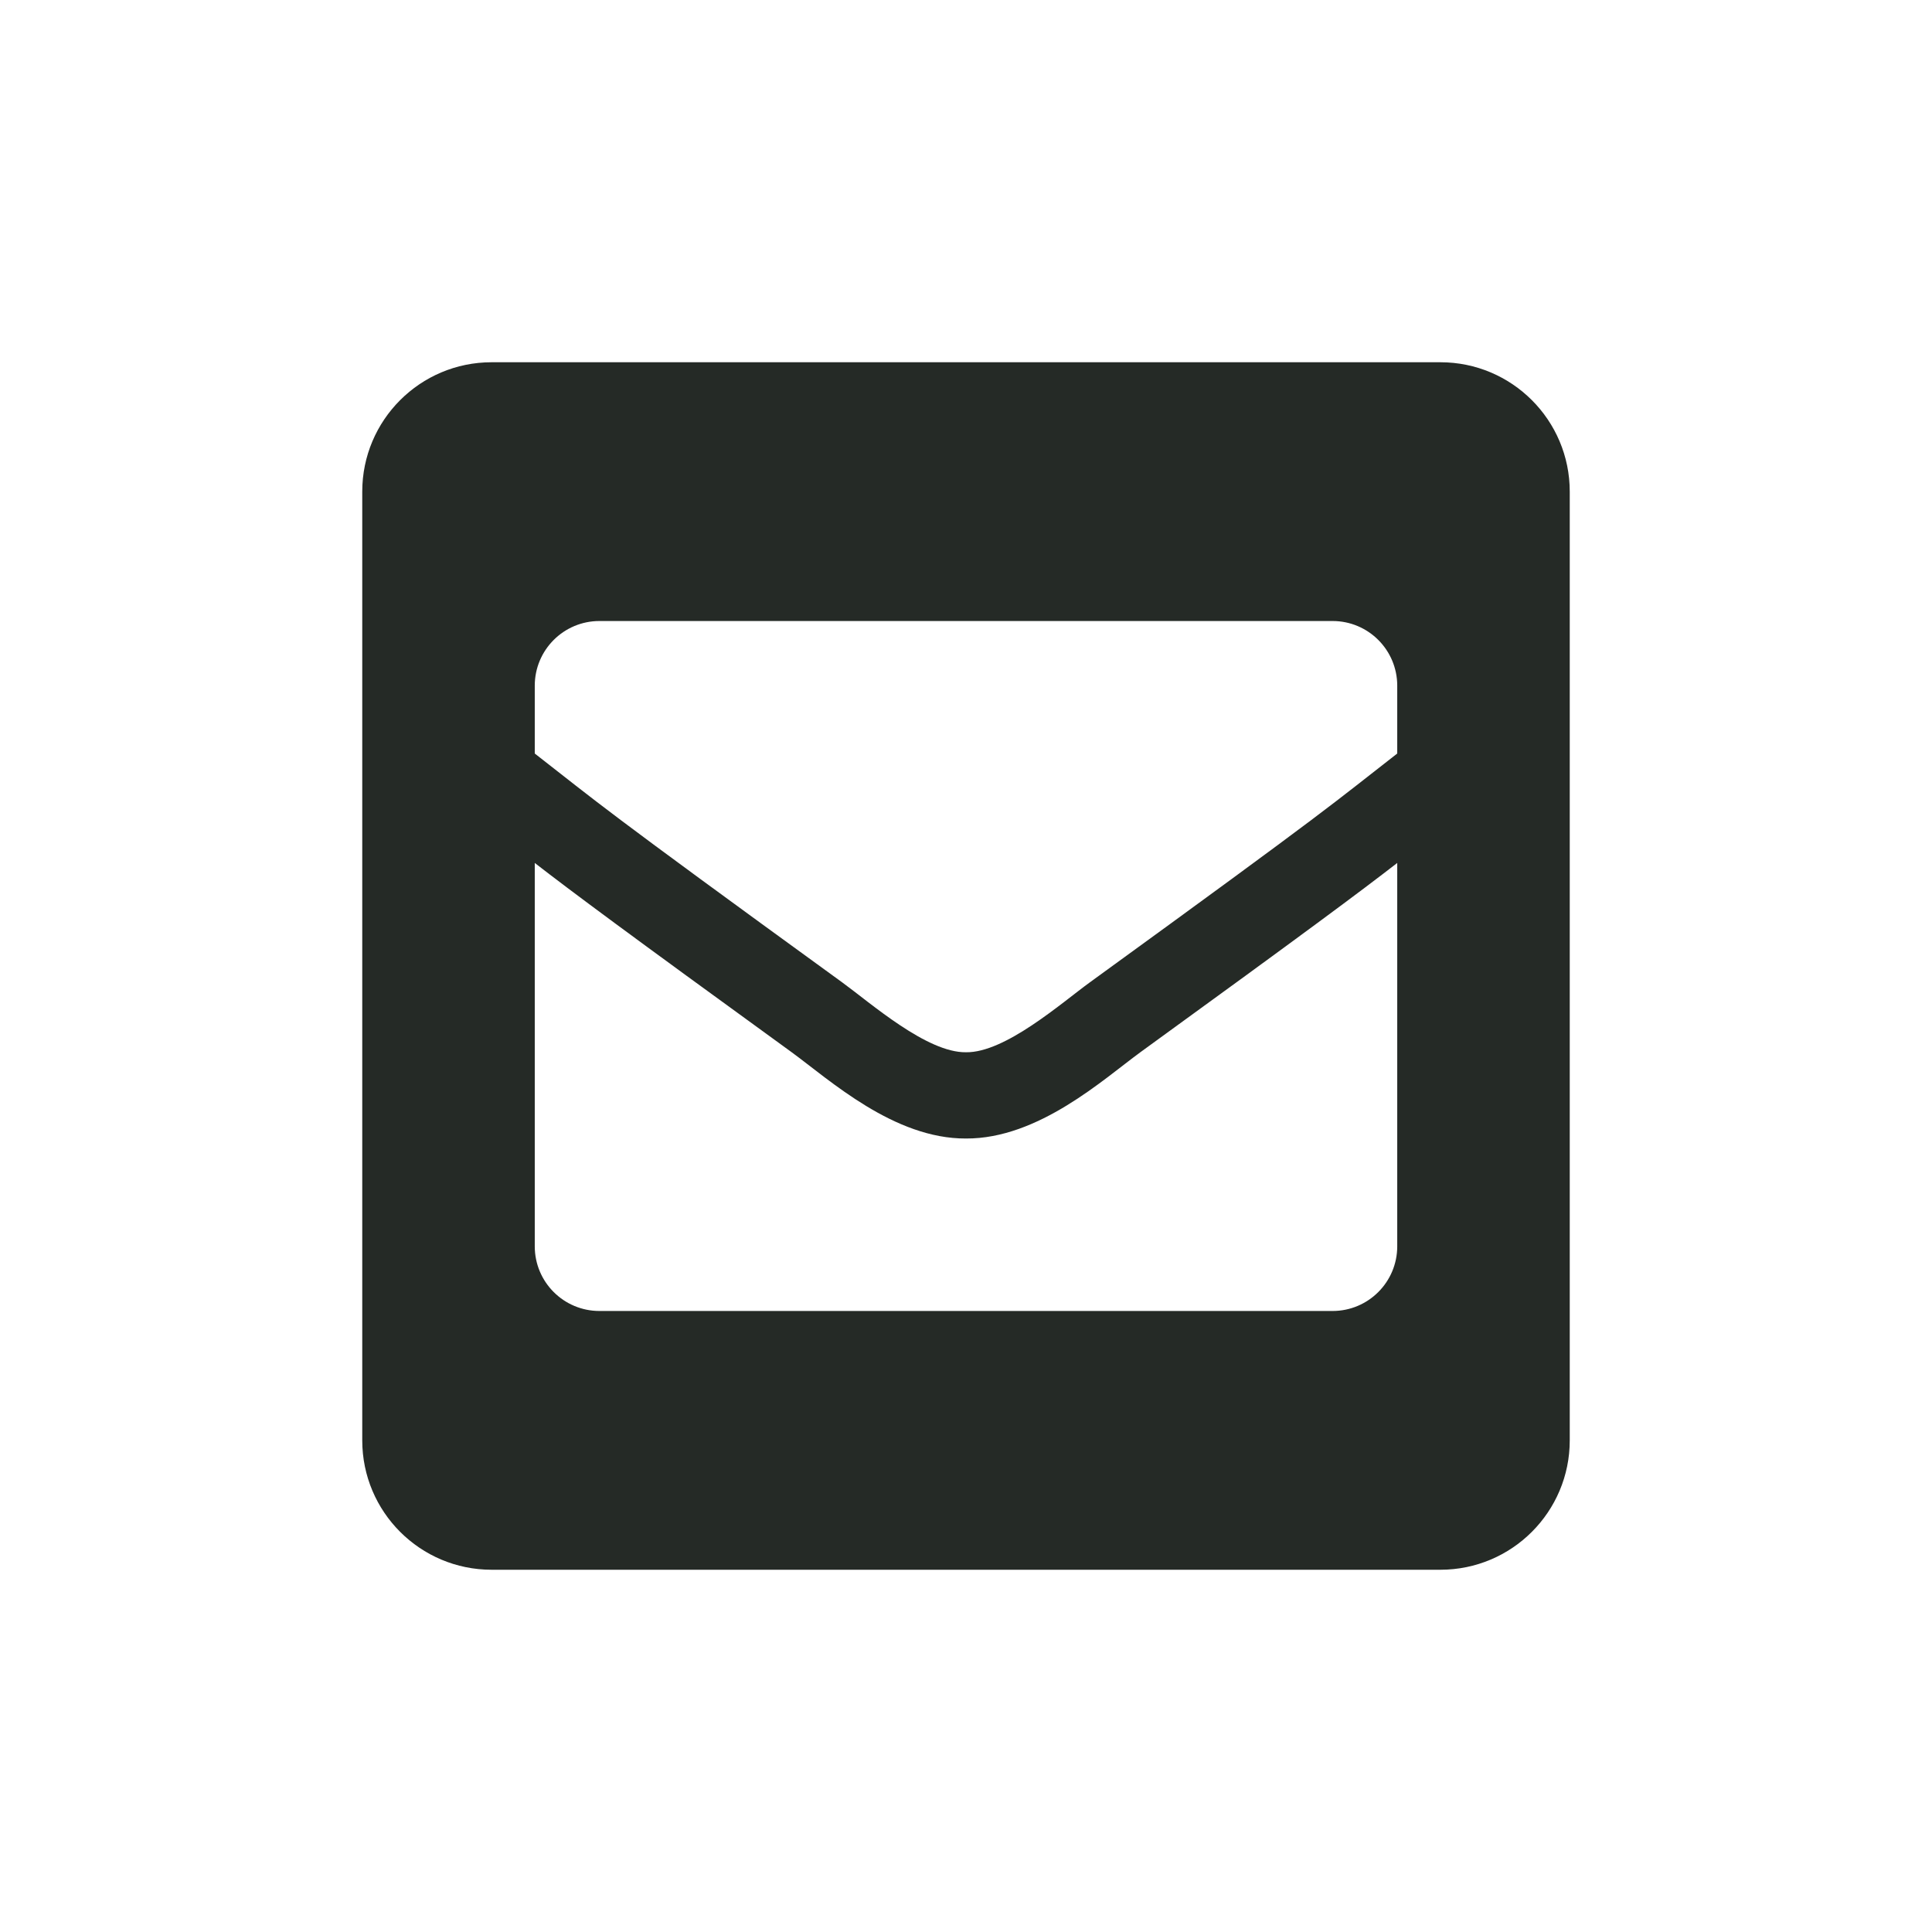
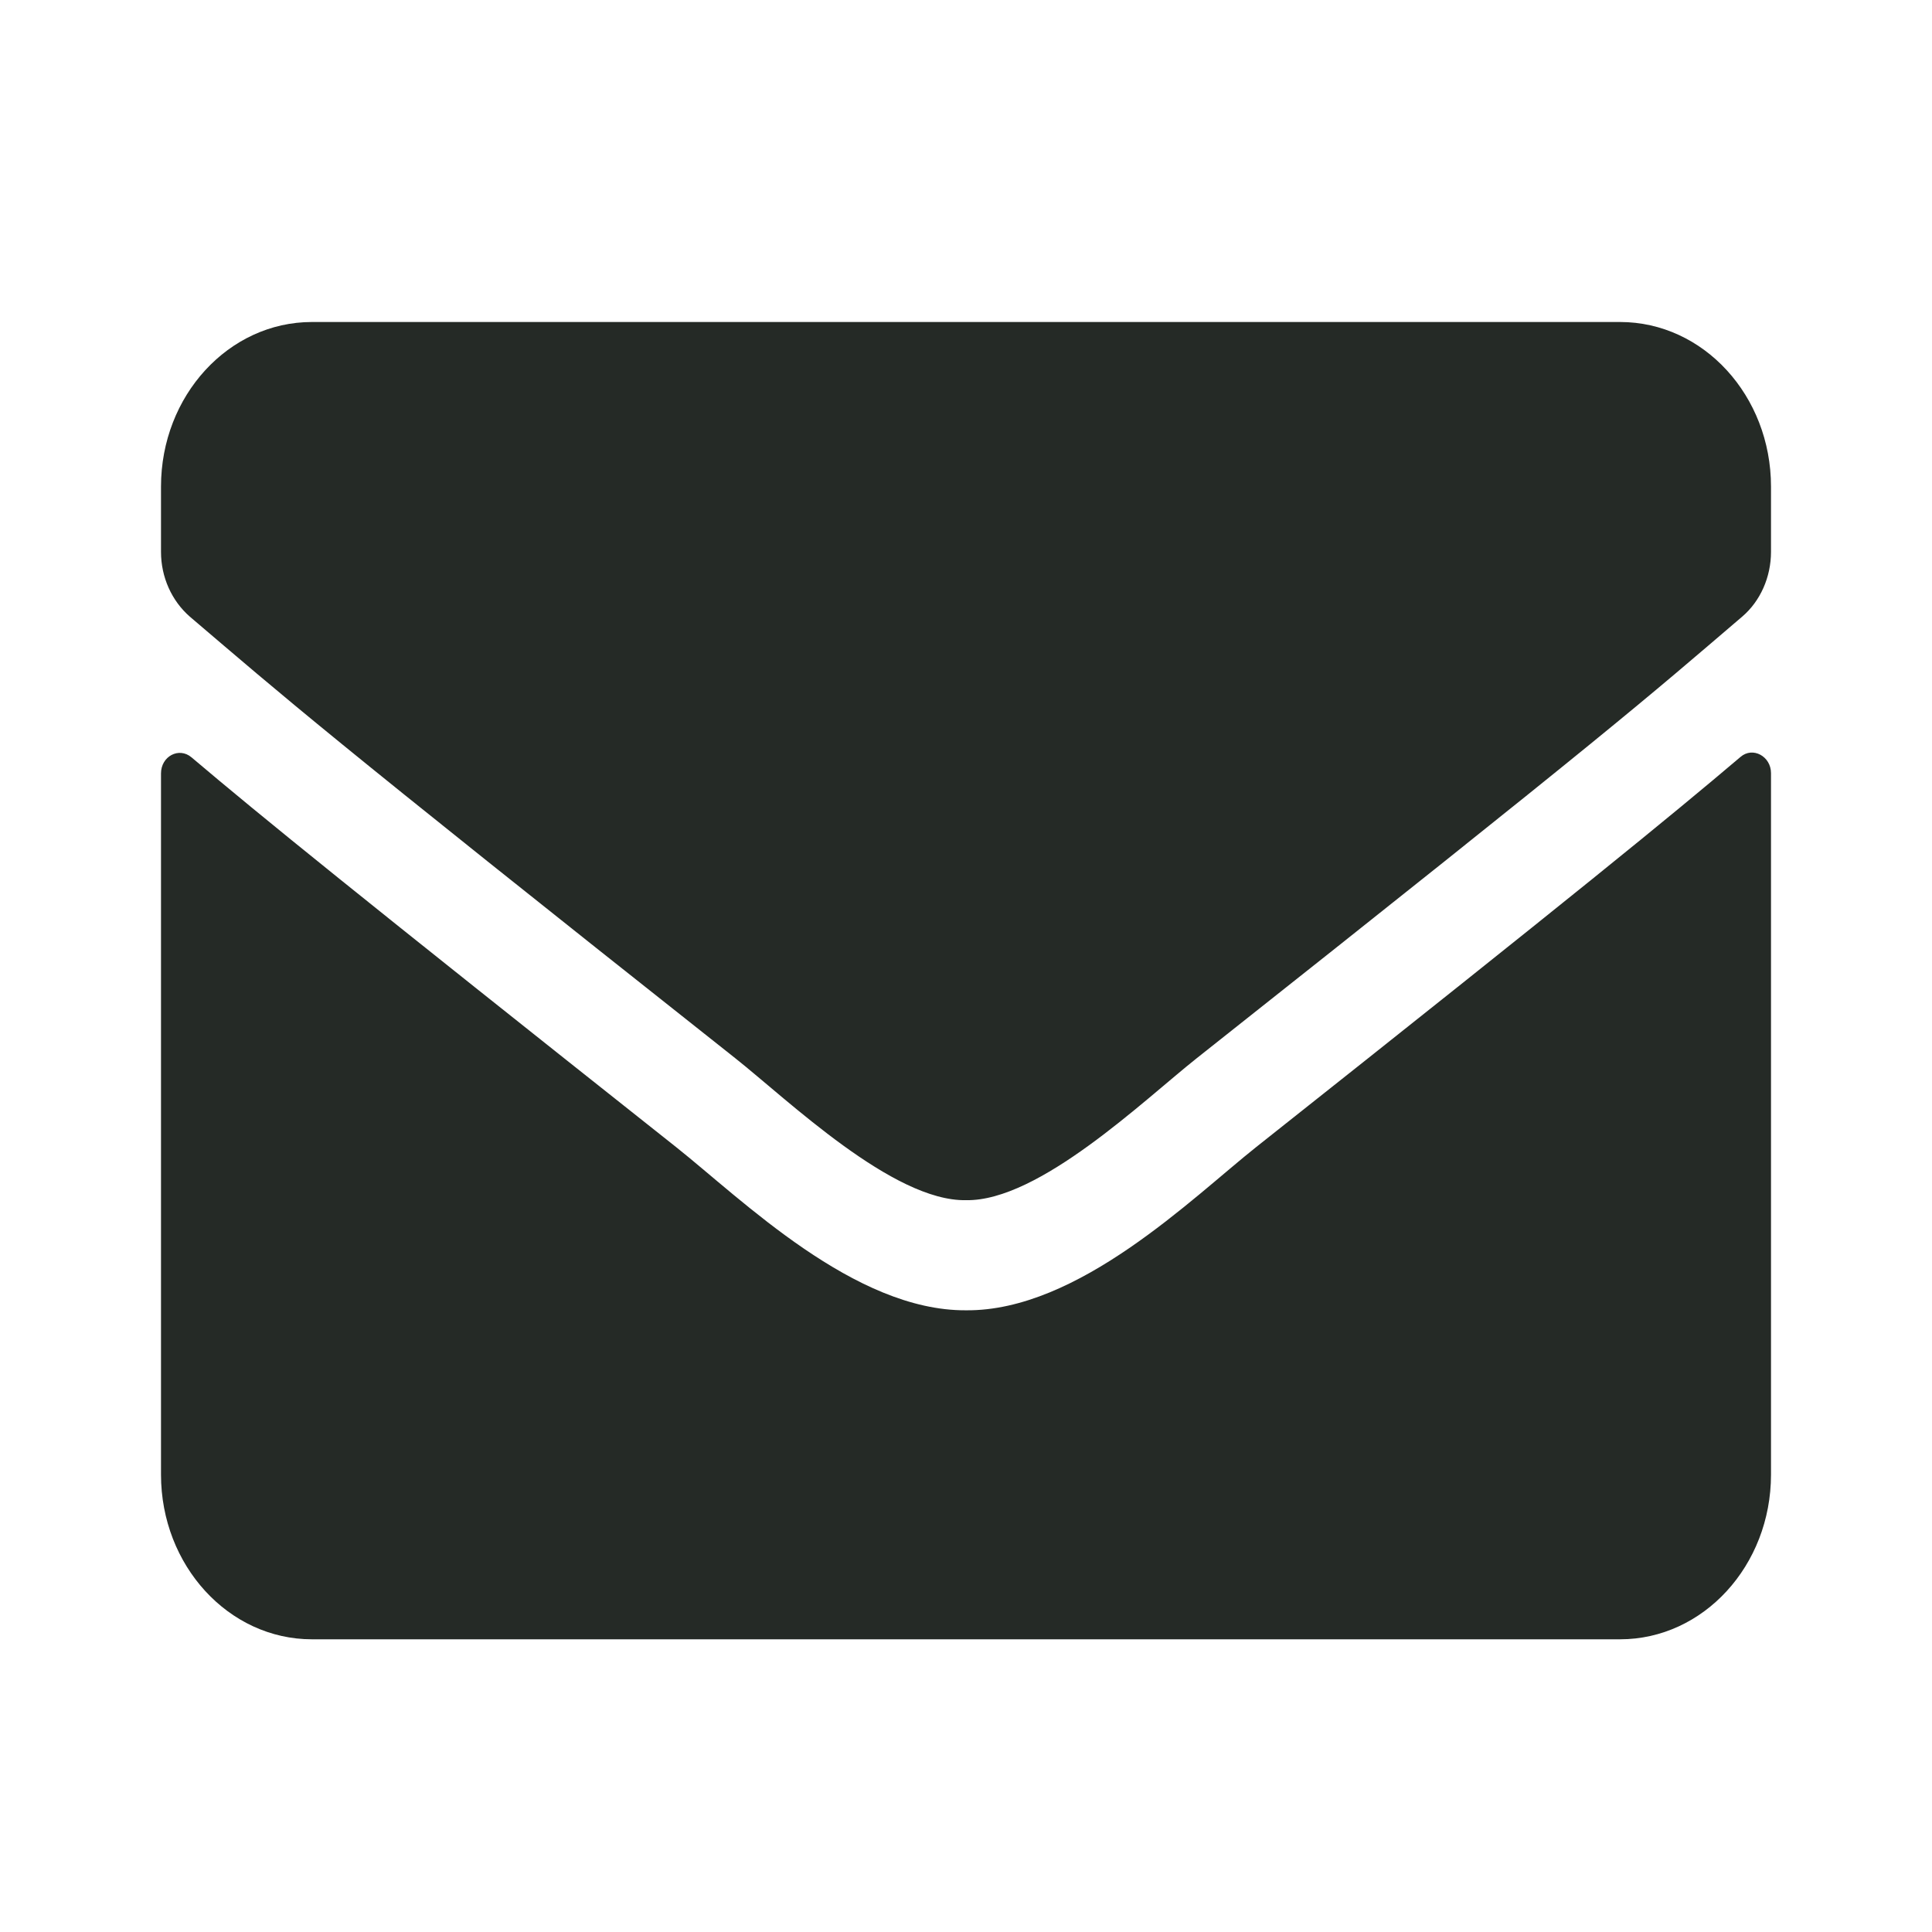
- <svg xmlns="http://www.w3.org/2000/svg" width="48" height="48" viewBox="0 0 48 48" fill="none">
-   <path d="M35.786 9H12.214C10.439 9 9 10.439 9 12.214V35.786C9 37.561 10.439 39 12.214 39H35.786C37.561 39 39 37.561 39 35.786V12.214C39 10.439 37.561 9 35.786 9ZM20.927 24.409C14.855 20.001 14.916 19.99 13.286 18.721V17.036C13.286 16.148 14.005 15.429 14.893 15.429H33.107C33.995 15.429 34.714 16.148 34.714 17.036V18.721C33.082 19.991 33.145 20.002 27.073 24.409C26.369 24.921 24.97 26.158 24 26.143C23.029 26.157 21.632 24.922 20.927 24.409ZM34.714 21.44V30.964C34.714 31.852 33.995 32.571 33.107 32.571H14.893C14.005 32.571 13.286 31.852 13.286 30.964V21.44C14.22 22.163 15.518 23.13 19.668 26.142C20.616 26.835 22.211 28.295 24 28.286C25.8 28.295 27.418 26.81 28.334 26.141C32.483 23.13 33.78 22.163 34.714 21.44Z" fill="#252A26" />
+ <svg xmlns="http://www.w3.org/2000/svg" width="24" height="24" viewBox="0 0 24 24" fill="none">
+   <path d="M21.621 9.403C21.773 9.271 22 9.395 22 9.604V18.318C22 19.447 21.16 20.364 20.125 20.364H3.875C2.84 20.364 2 19.447 2 18.318V9.608C2 9.395 2.223 9.276 2.379 9.408C3.254 10.149 4.414 11.091 8.398 14.249C9.223 14.905 10.613 16.285 12 16.277C13.395 16.29 14.812 14.879 15.605 14.249C19.59 11.091 20.746 10.145 21.621 9.403ZM12 14.909C12.906 14.926 14.211 13.665 14.867 13.145C20.051 9.041 20.445 8.683 21.641 7.661C21.867 7.469 22 7.17 22 6.855V6.045C22 4.916 21.16 4 20.125 4H3.875C2.84 4 2 4.916 2 6.045V6.855C2 7.17 2.133 7.464 2.359 7.661C3.555 8.679 3.949 9.041 9.133 13.145C9.789 13.665 11.094 14.926 12 14.909Z" fill="#252A26" />
</svg>
